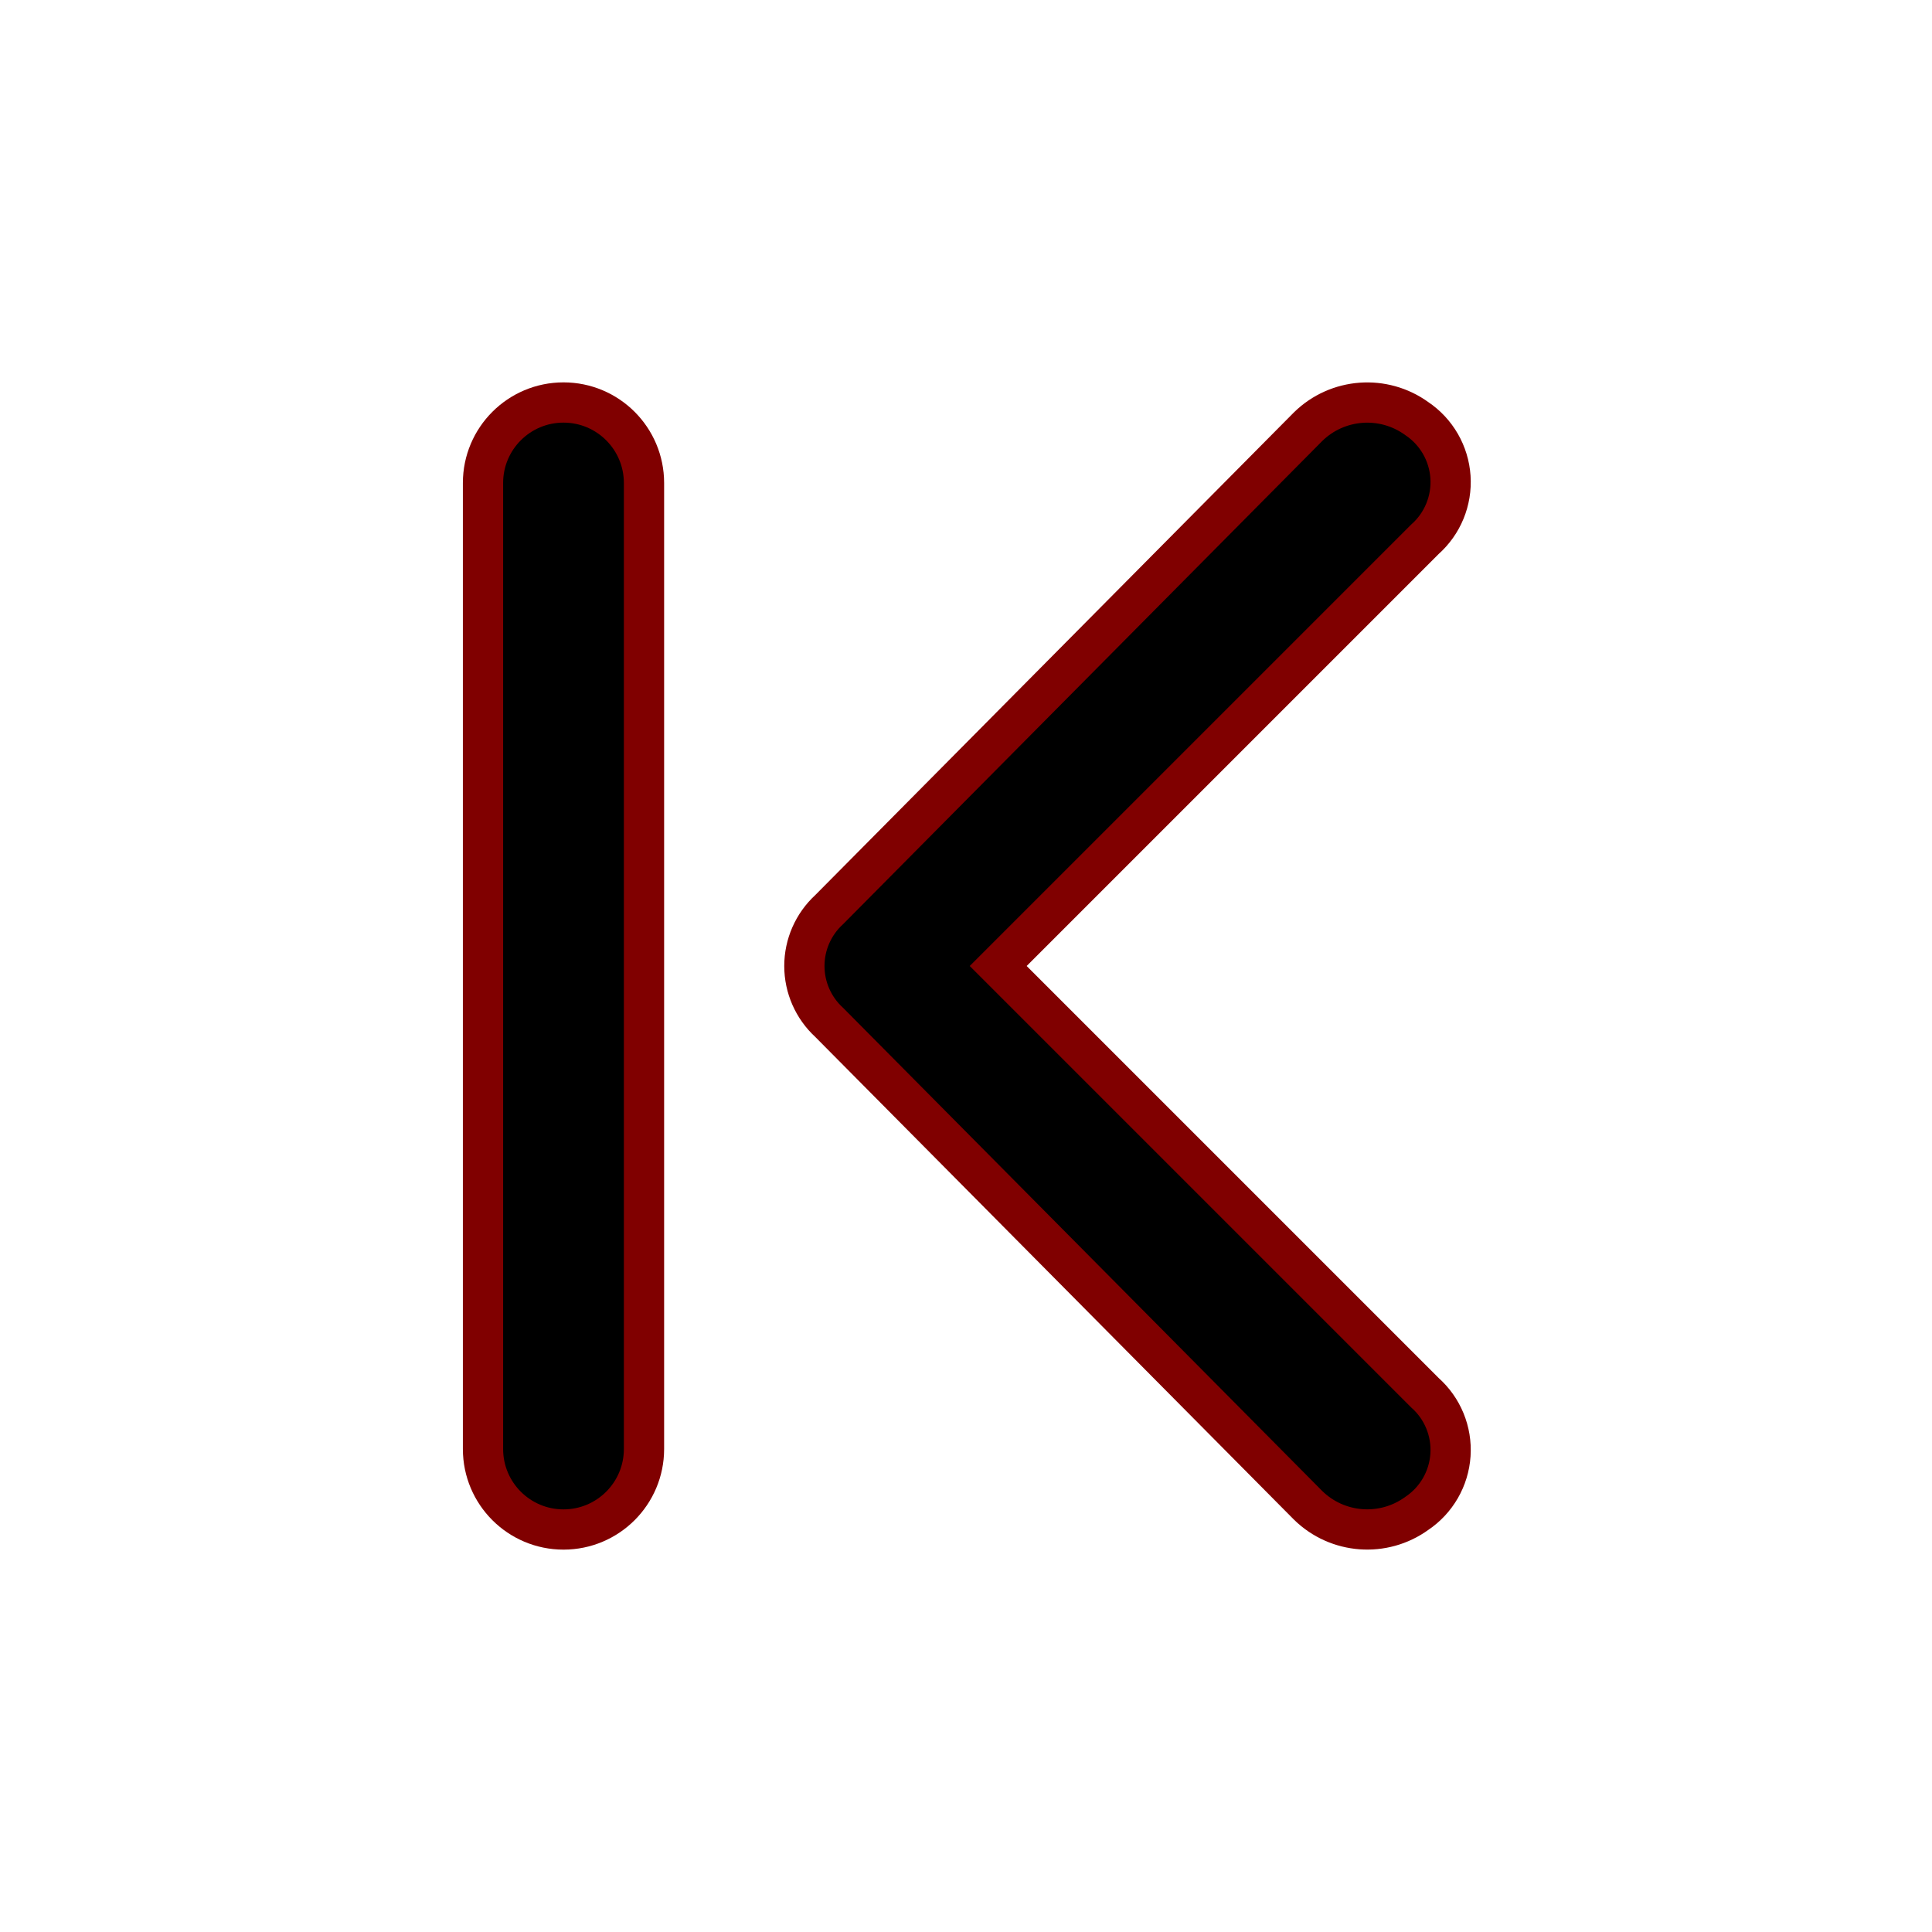
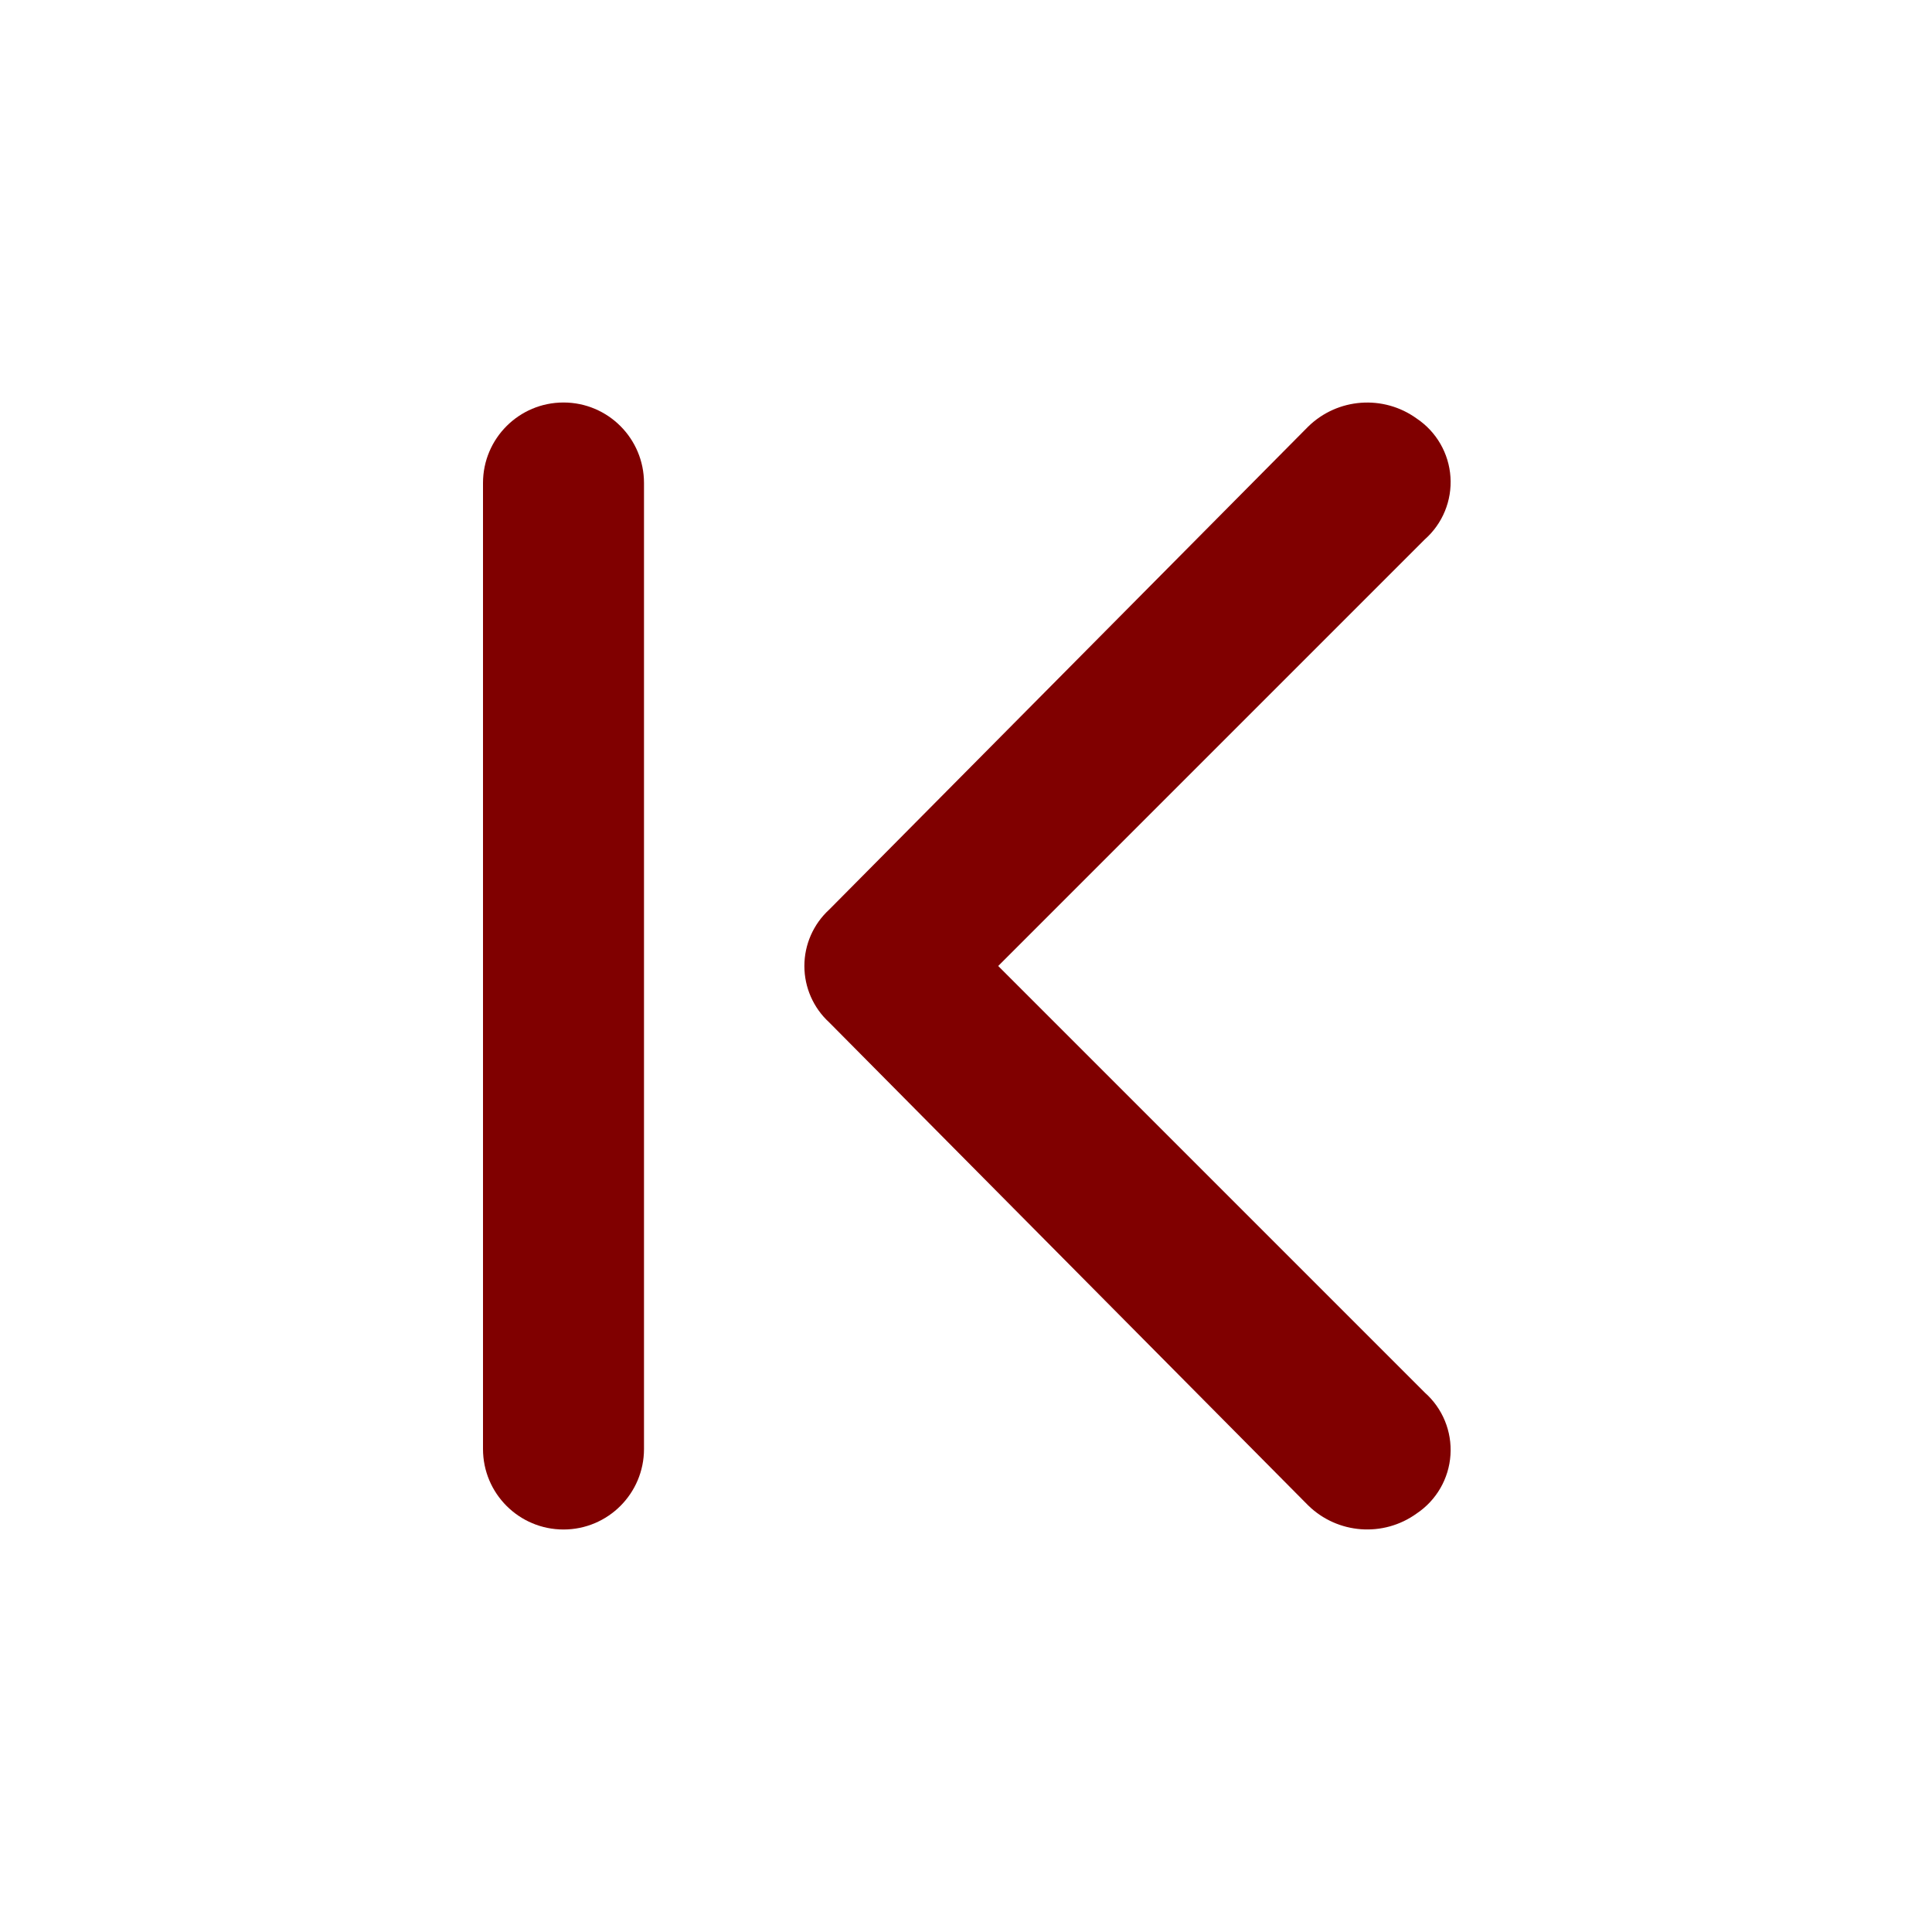
<svg xmlns="http://www.w3.org/2000/svg" width="800px" height="800px" viewBox="0 0 48 48">
  <g id="Layer_2" data-name="Layer 2">
    <g id="invisible_box" data-name="invisible box">
      <rect width="48" height="48" fill="none" />
    </g>
-     <g stroke="#800000" id="icons_Q2" data-name="icons Q2">
-       <g>
+     <g id="icons_Q2" data-name="icons Q2">
+       <g fill="#800000">
        <path d="M24.8,24,35.4,13.4a1.9,1.9,0,0,0-.2-3,2.1,2.1,0,0,0-2.7.2l-11.9,12a1.9,1.9,0,0,0,0,2.8l11.9,12a2.1,2.1,0,0,0,2.7.2,1.9,1.9,0,0,0,.2-3Z" />
        <path d="M14,10a2,2,0,0,0-2,2V36a2,2,0,0,0,4,0V12A2,2,0,0,0,14,10Z" />
      </g>
    </g>
  </g>
</svg>
